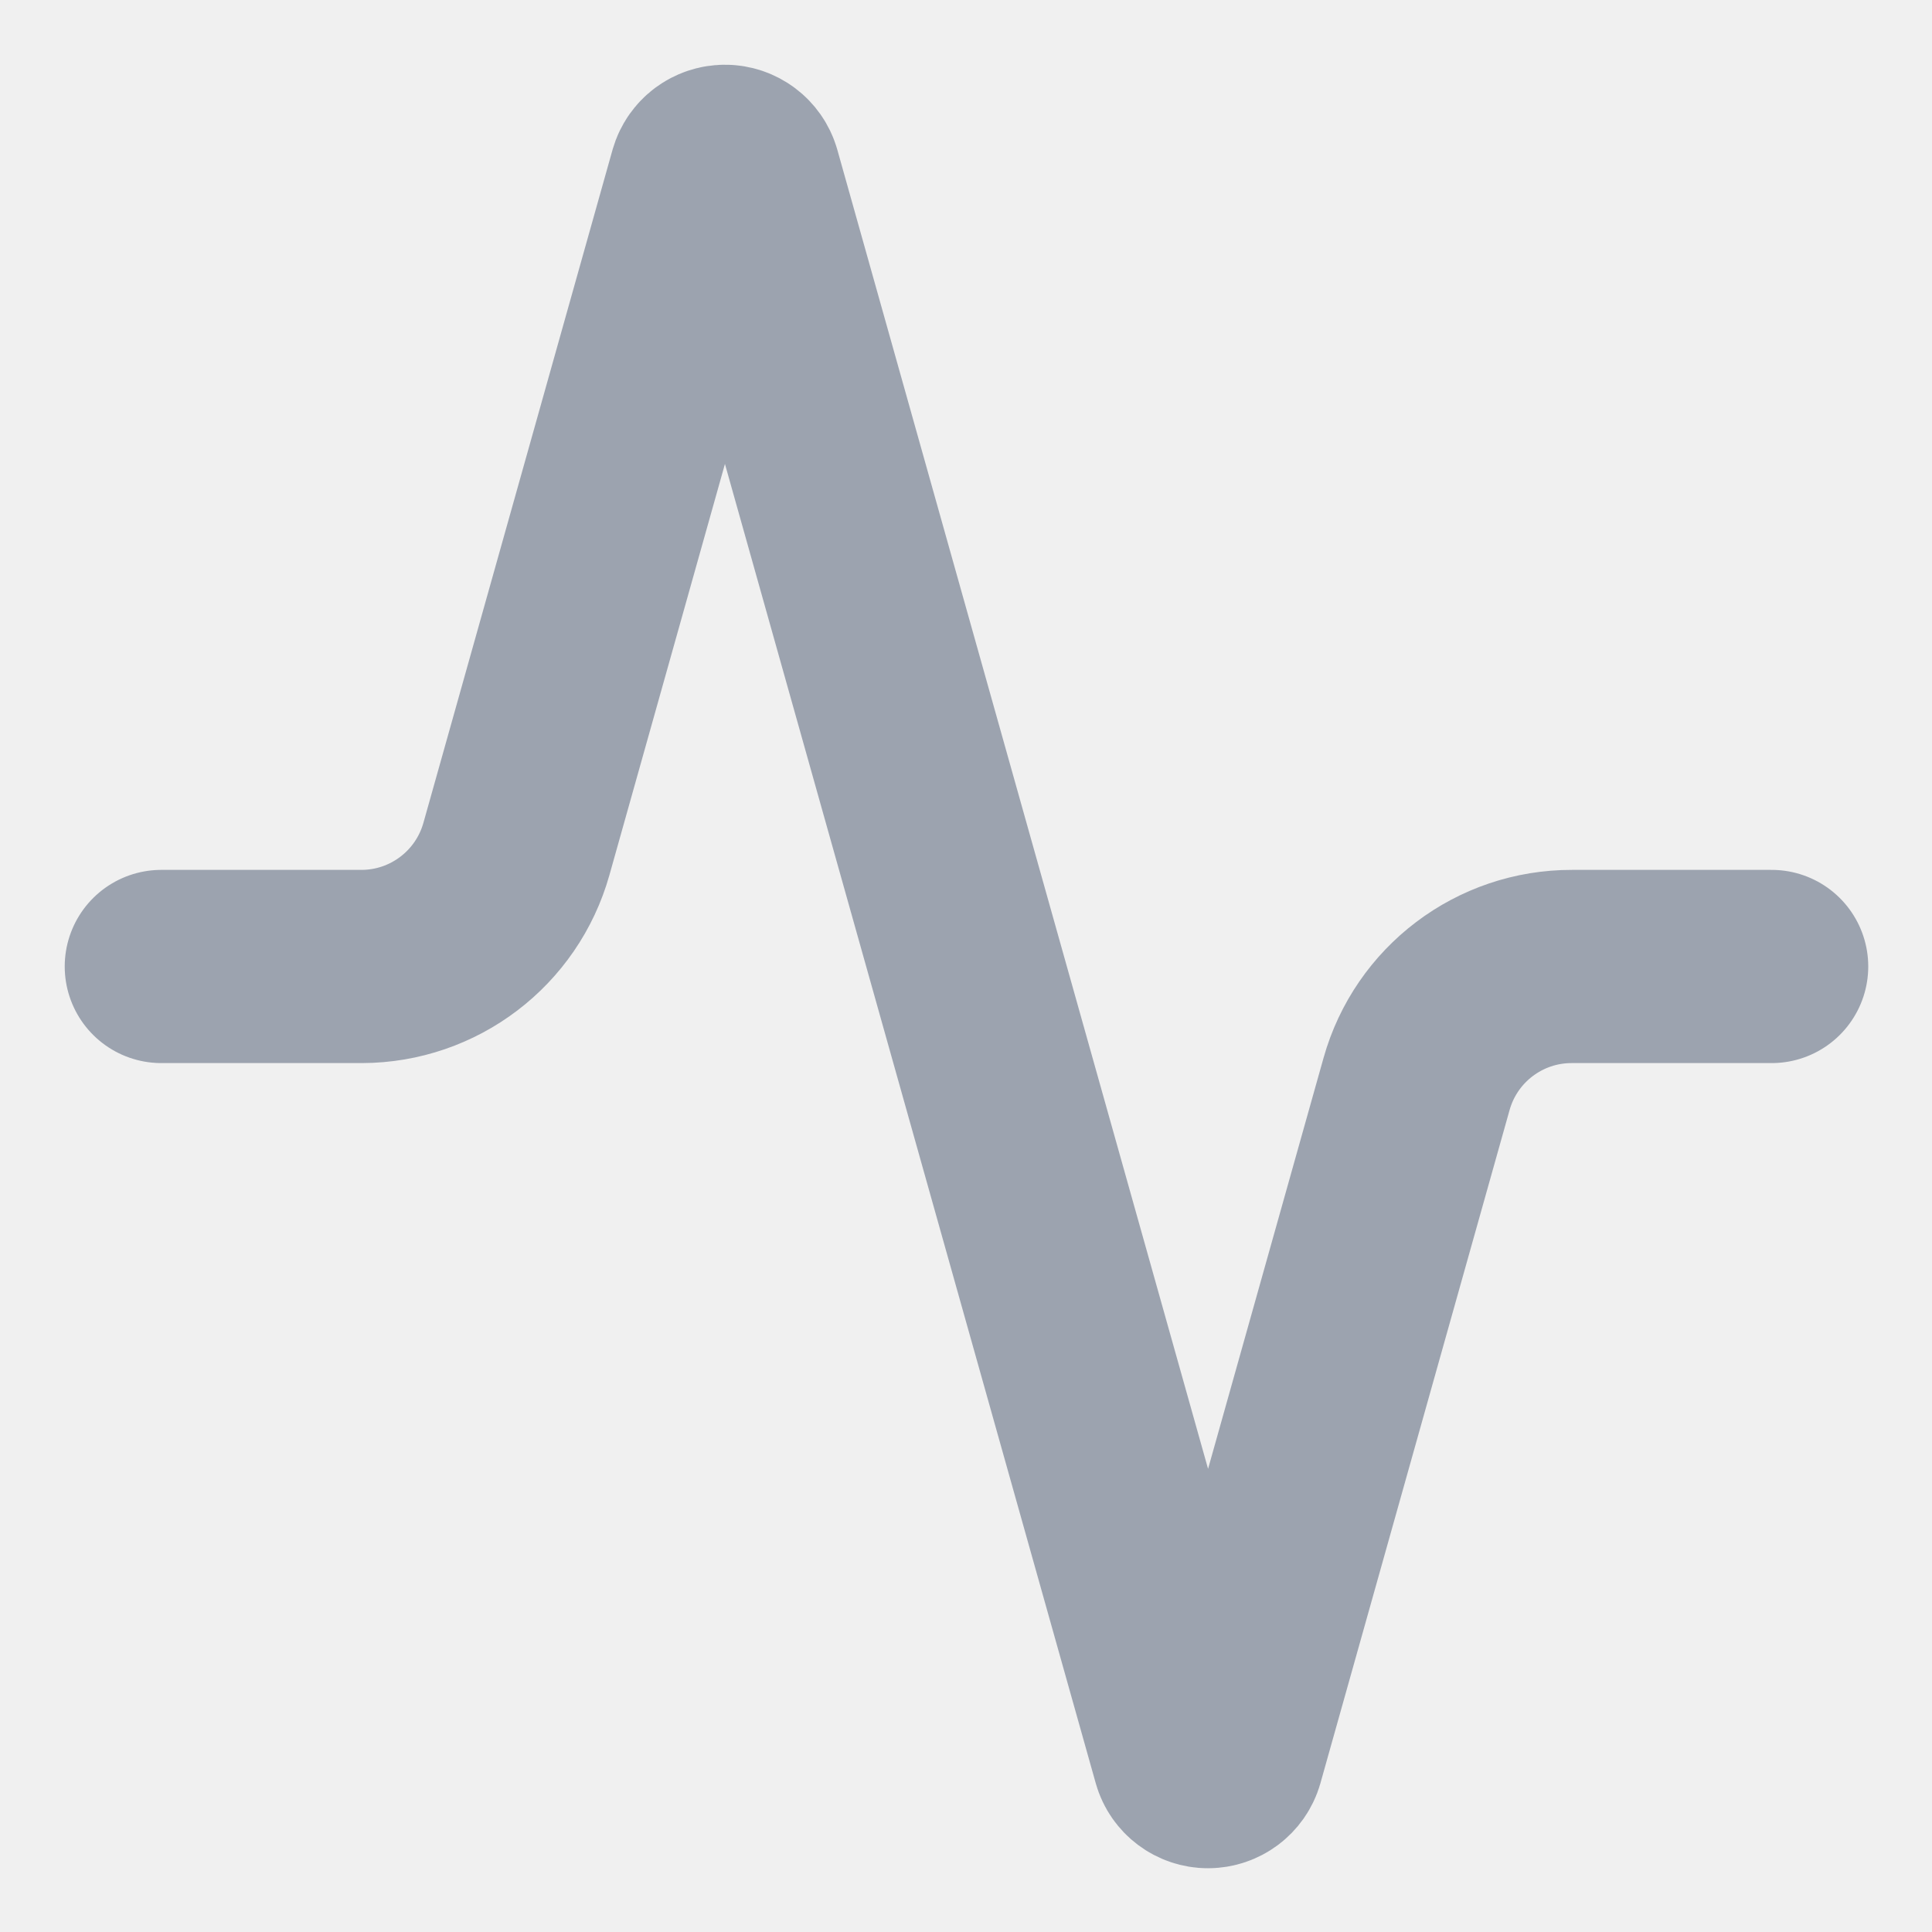
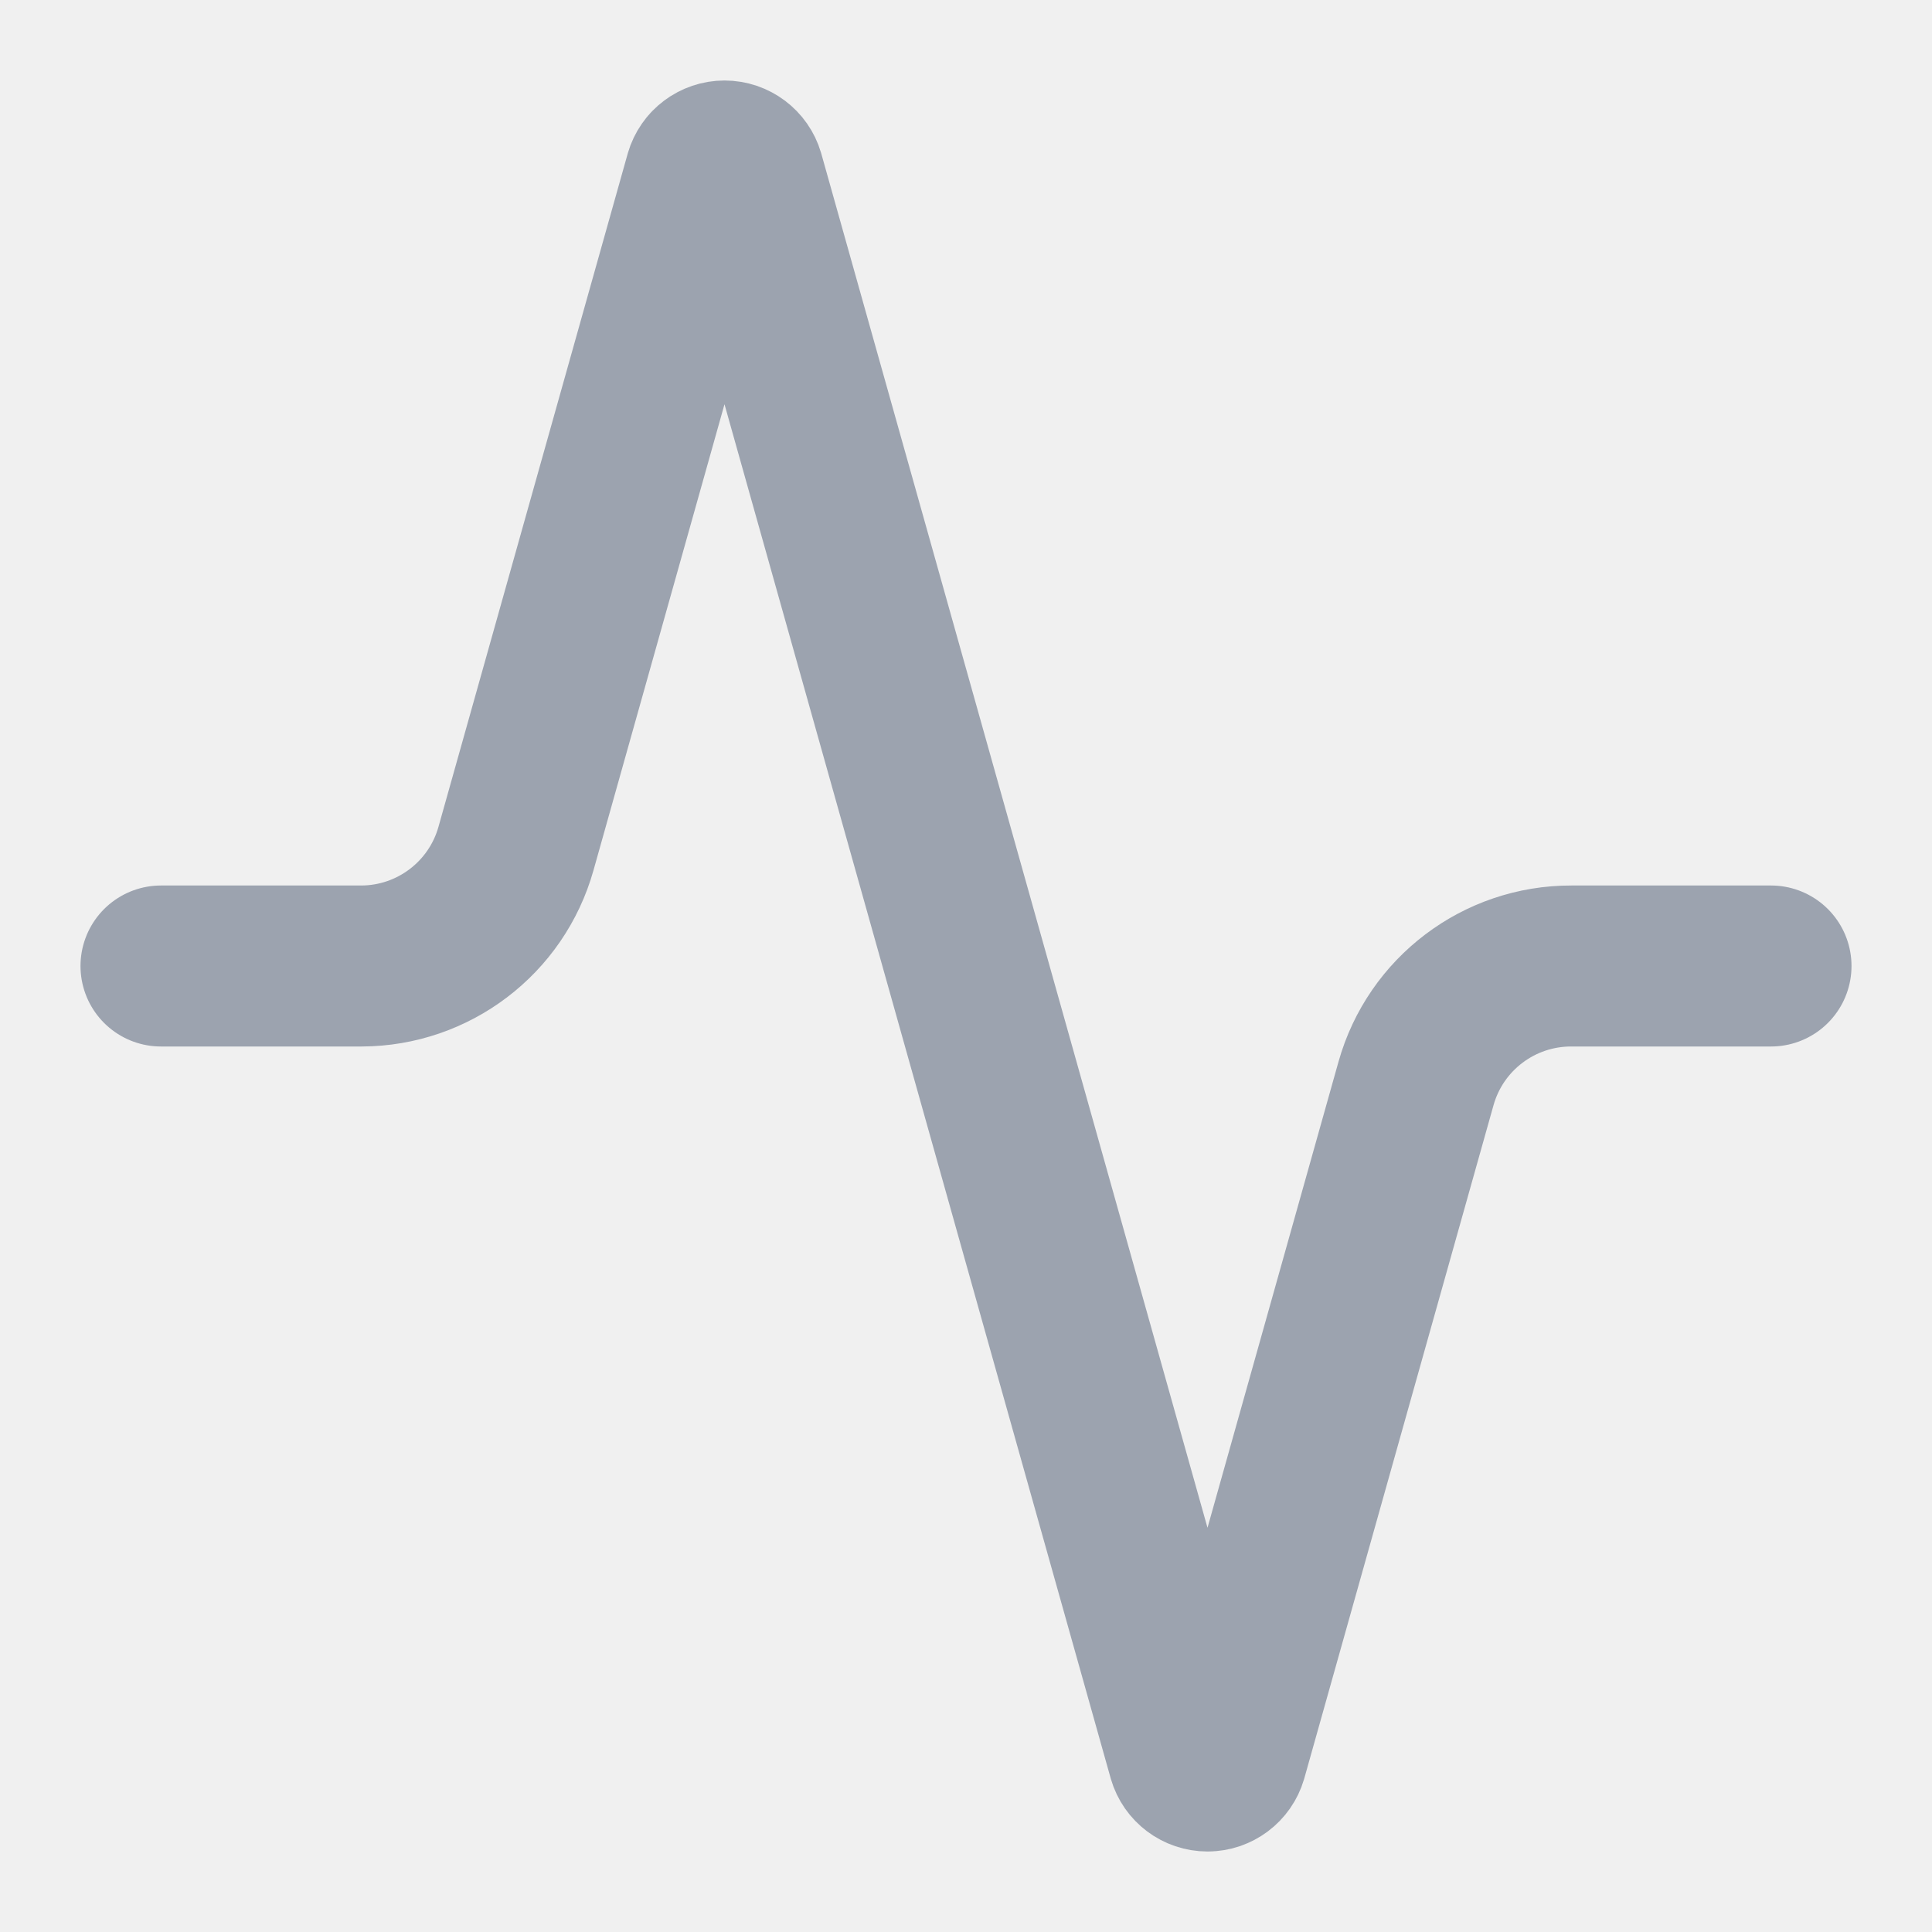
- <svg xmlns="http://www.w3.org/2000/svg" preserveAspectRatio="none" overflow="visible" style="display: block;" width="20" height="20" viewBox="0 0 20 20" fill="none">
-   <g id="SVG" clip-path="url(#clip0_0_18)">
-     <path id="Vector" d="M18.34 10.005H16.273C15.524 10.003 14.866 10.501 14.664 11.222L12.706 18.19C12.68 18.279 12.598 18.34 12.505 18.34C12.413 18.34 12.331 18.279 12.306 18.19L7.705 1.82C7.679 1.731 7.597 1.67 7.505 1.67C7.412 1.67 7.33 1.731 7.304 1.82L5.346 8.788C5.144 9.506 4.491 10.003 3.745 10.005H1.67" stroke="#9CA3AF" stroke-width="2" stroke-linecap="round" stroke-linejoin="round" />
-   </g>
-   <defs>
-     <clipPath id="clip0_0_18">
-       <rect width="20" height="20" fill="white" />
-     </clipPath>
-   </defs>
+ <svg xmlns="http://www.w3.org/2000/svg" class="lucide lucide-activity" width="24" height="24" viewBox="0 0 24 24" fill="none" stroke="#9CA3AF" stroke-width="2" stroke-linecap="round" stroke-linejoin="round">
+   <path d="M22 12h-2.48a2 2 0 0 0-1.93 1.46l-2.35 8.36a.25.25 0 0 1-.48 0L9.24 2.18a.25.25 0 0 0-.48 0l-2.35 8.36A2 2 0 0 1 4.49 12H2" />
</svg>
